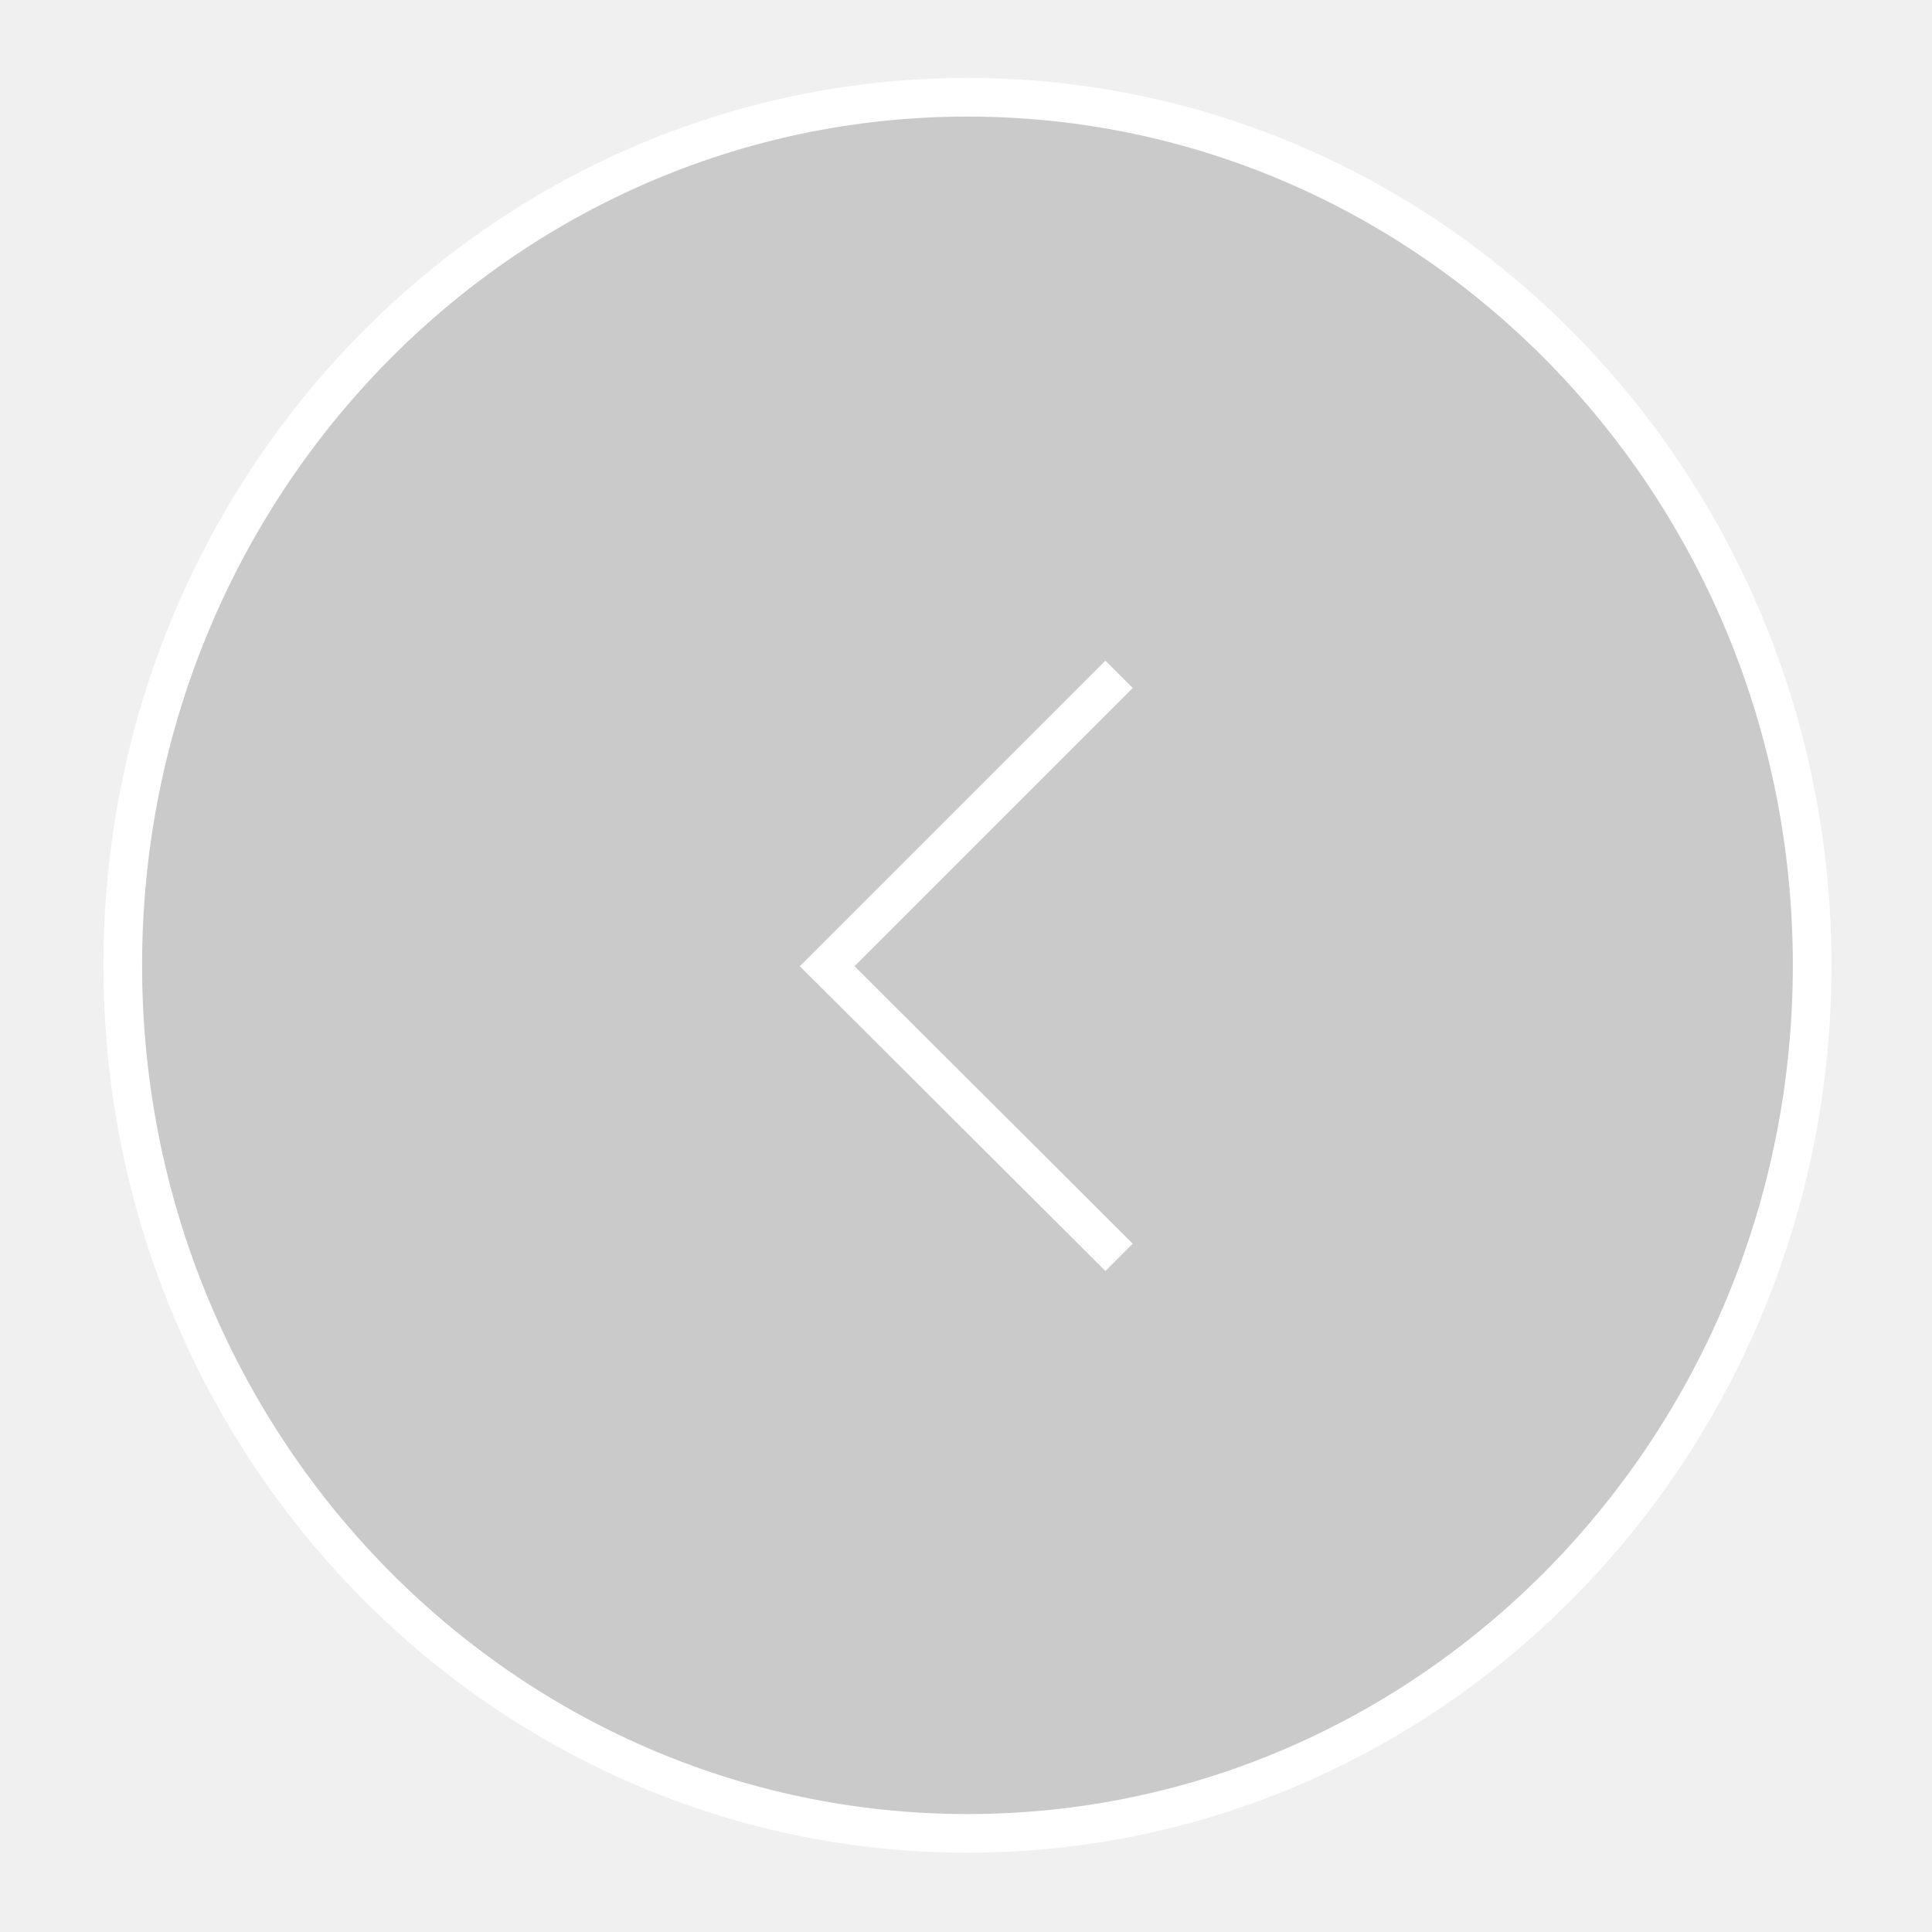
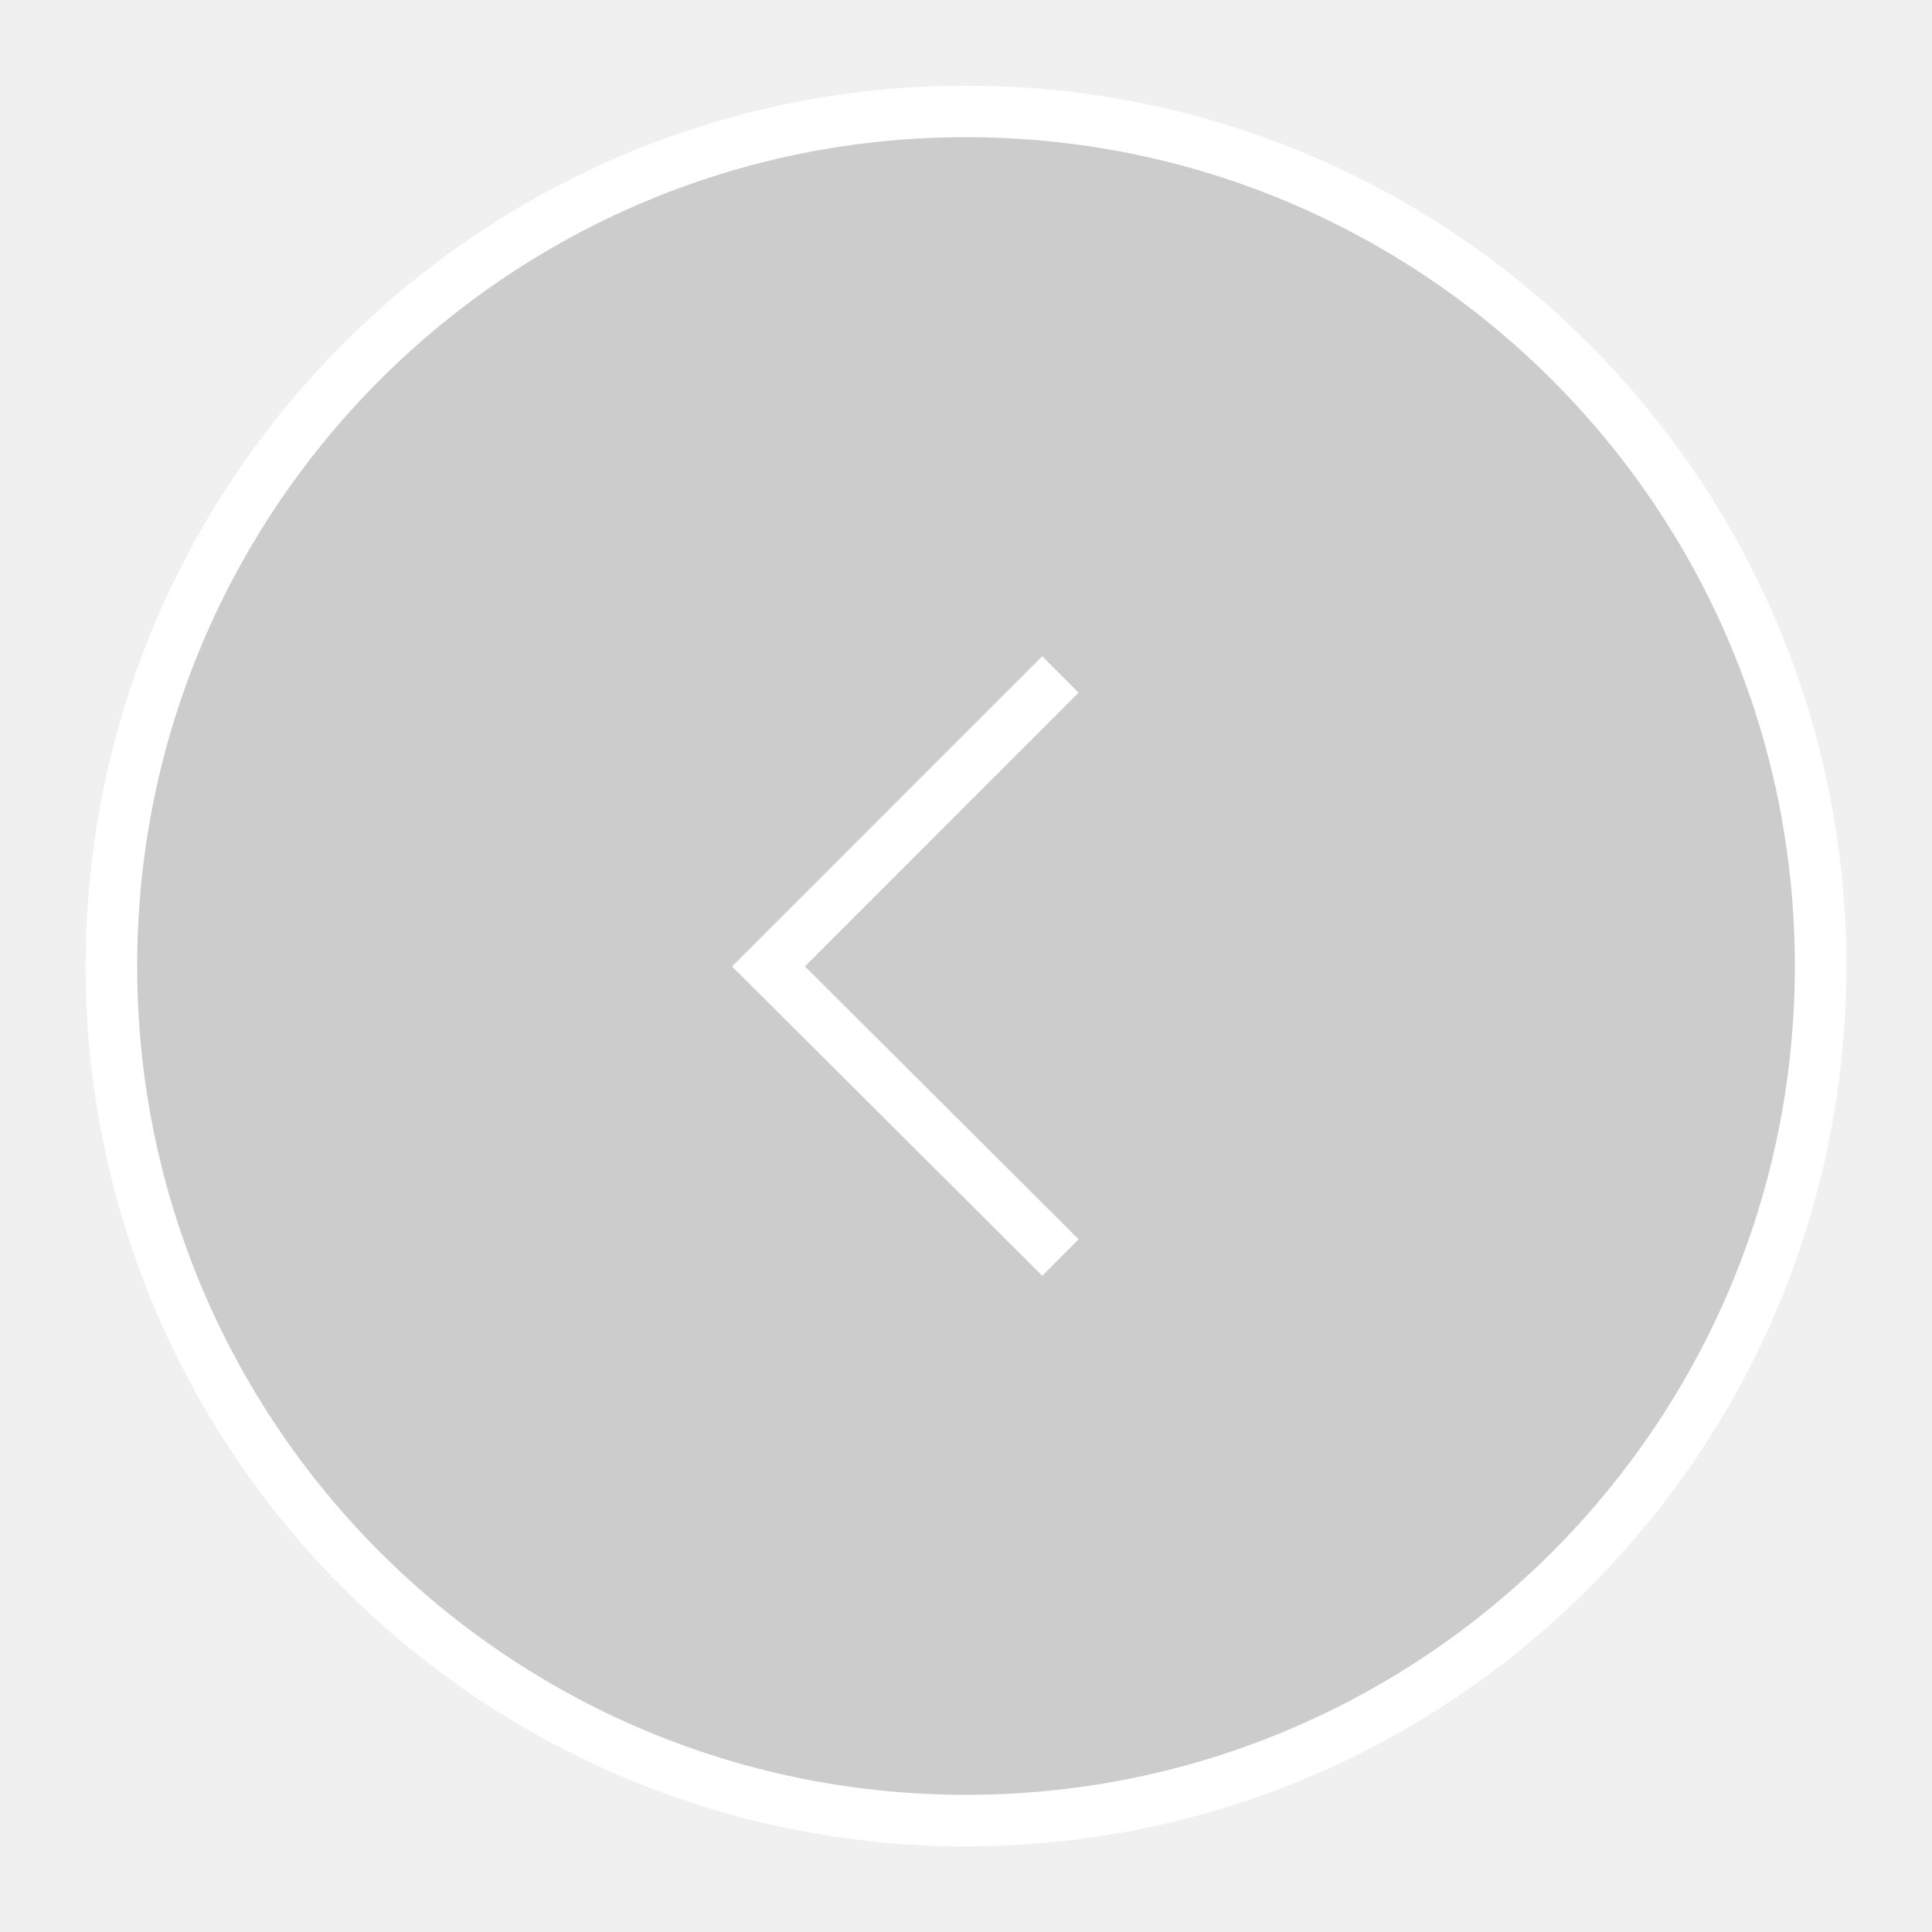
- <svg xmlns="http://www.w3.org/2000/svg" id="svg8" version="1.1" viewBox="0 0 19.844 19.844" height="75" width="75">
-   <defs id="defs2" />
-   <g id="layer1">
-     <ellipse ry="8.916" rx="8.676" cy="9.915" cx="9.937" id="path849" style="opacity:1;fill:#000000;fill-opacity:0.157;stroke:#ffffff;stroke-width:0.397;stroke-miterlimit:4;stroke-dasharray:none;stroke-opacity:1" />
-     <path id="path867" d="M 11.494,6.926 8.496,9.924 11.494,12.914" style="fill:none;stroke:#ffffff;stroke-width:0.397;stroke-linecap:butt;stroke-linejoin:miter;stroke-miterlimit:4;stroke-dasharray:none;stroke-opacity:1" />
+ <svg xmlns="http://www.w3.org/2000/svg" width="100%" height="100%" viewBox="0 0 75 75" version="1.1" xml:space="preserve" style="fill-rule:evenodd;clip-rule:evenodd;">
+   <g transform="matrix(1,0,0,1,-39,-102)">
+     <g id="go-previous" transform="matrix(1.25,0,0,1.44231,39,-7.61538)">
+       <rect x="0" y="76" width="60" height="52" style="fill:none;" />
+       <g transform="matrix(0.8,0,0,0.693333,0.260244,25.056)">
+         <circle cx="37.175" cy="110.977" r="33.175" style="fill-opacity:0.15;stroke:white;stroke-width:2px;" />
+       </g>
+       <g id="path867" transform="matrix(0.8,0,0,0.693333,-1.8205,76.0055)">
+         <path d="M43.442,26.175L32.109,37.508L43.442,48.809" style="fill:none;fill-rule:nonzero;stroke:white;stroke-width:2px;" />
+       </g>
+     </g>
  </g>
</svg>
